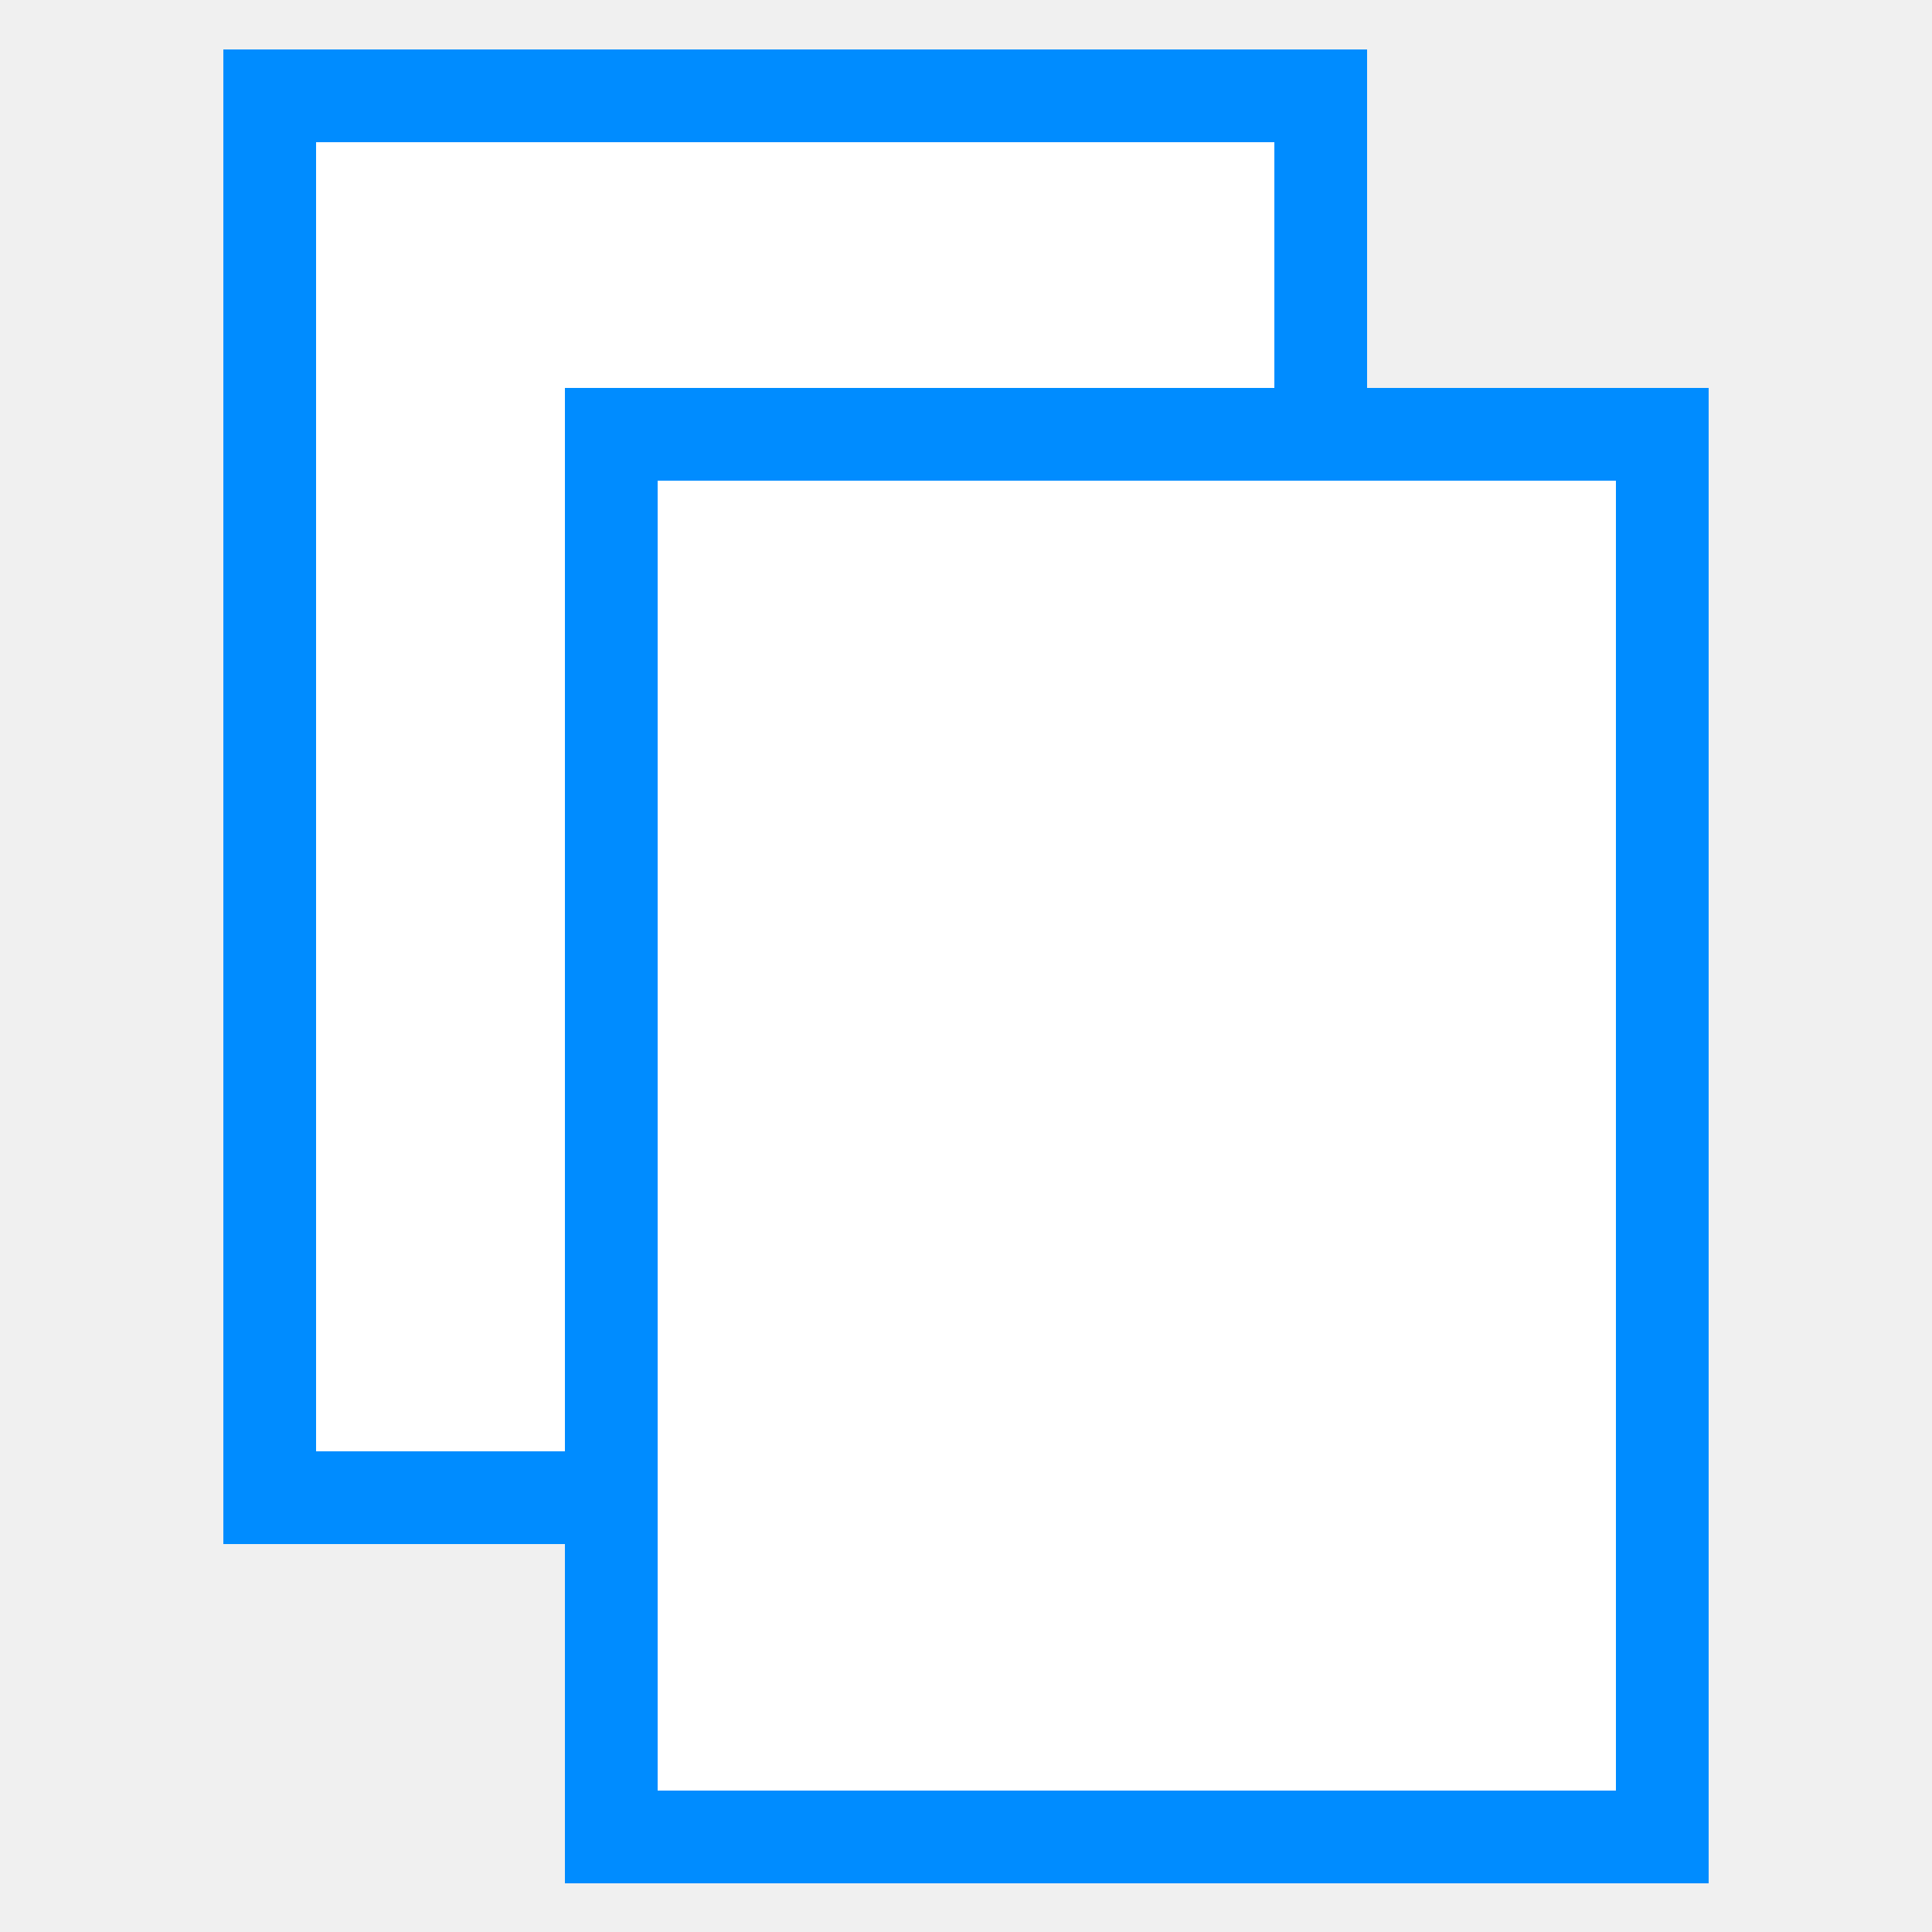
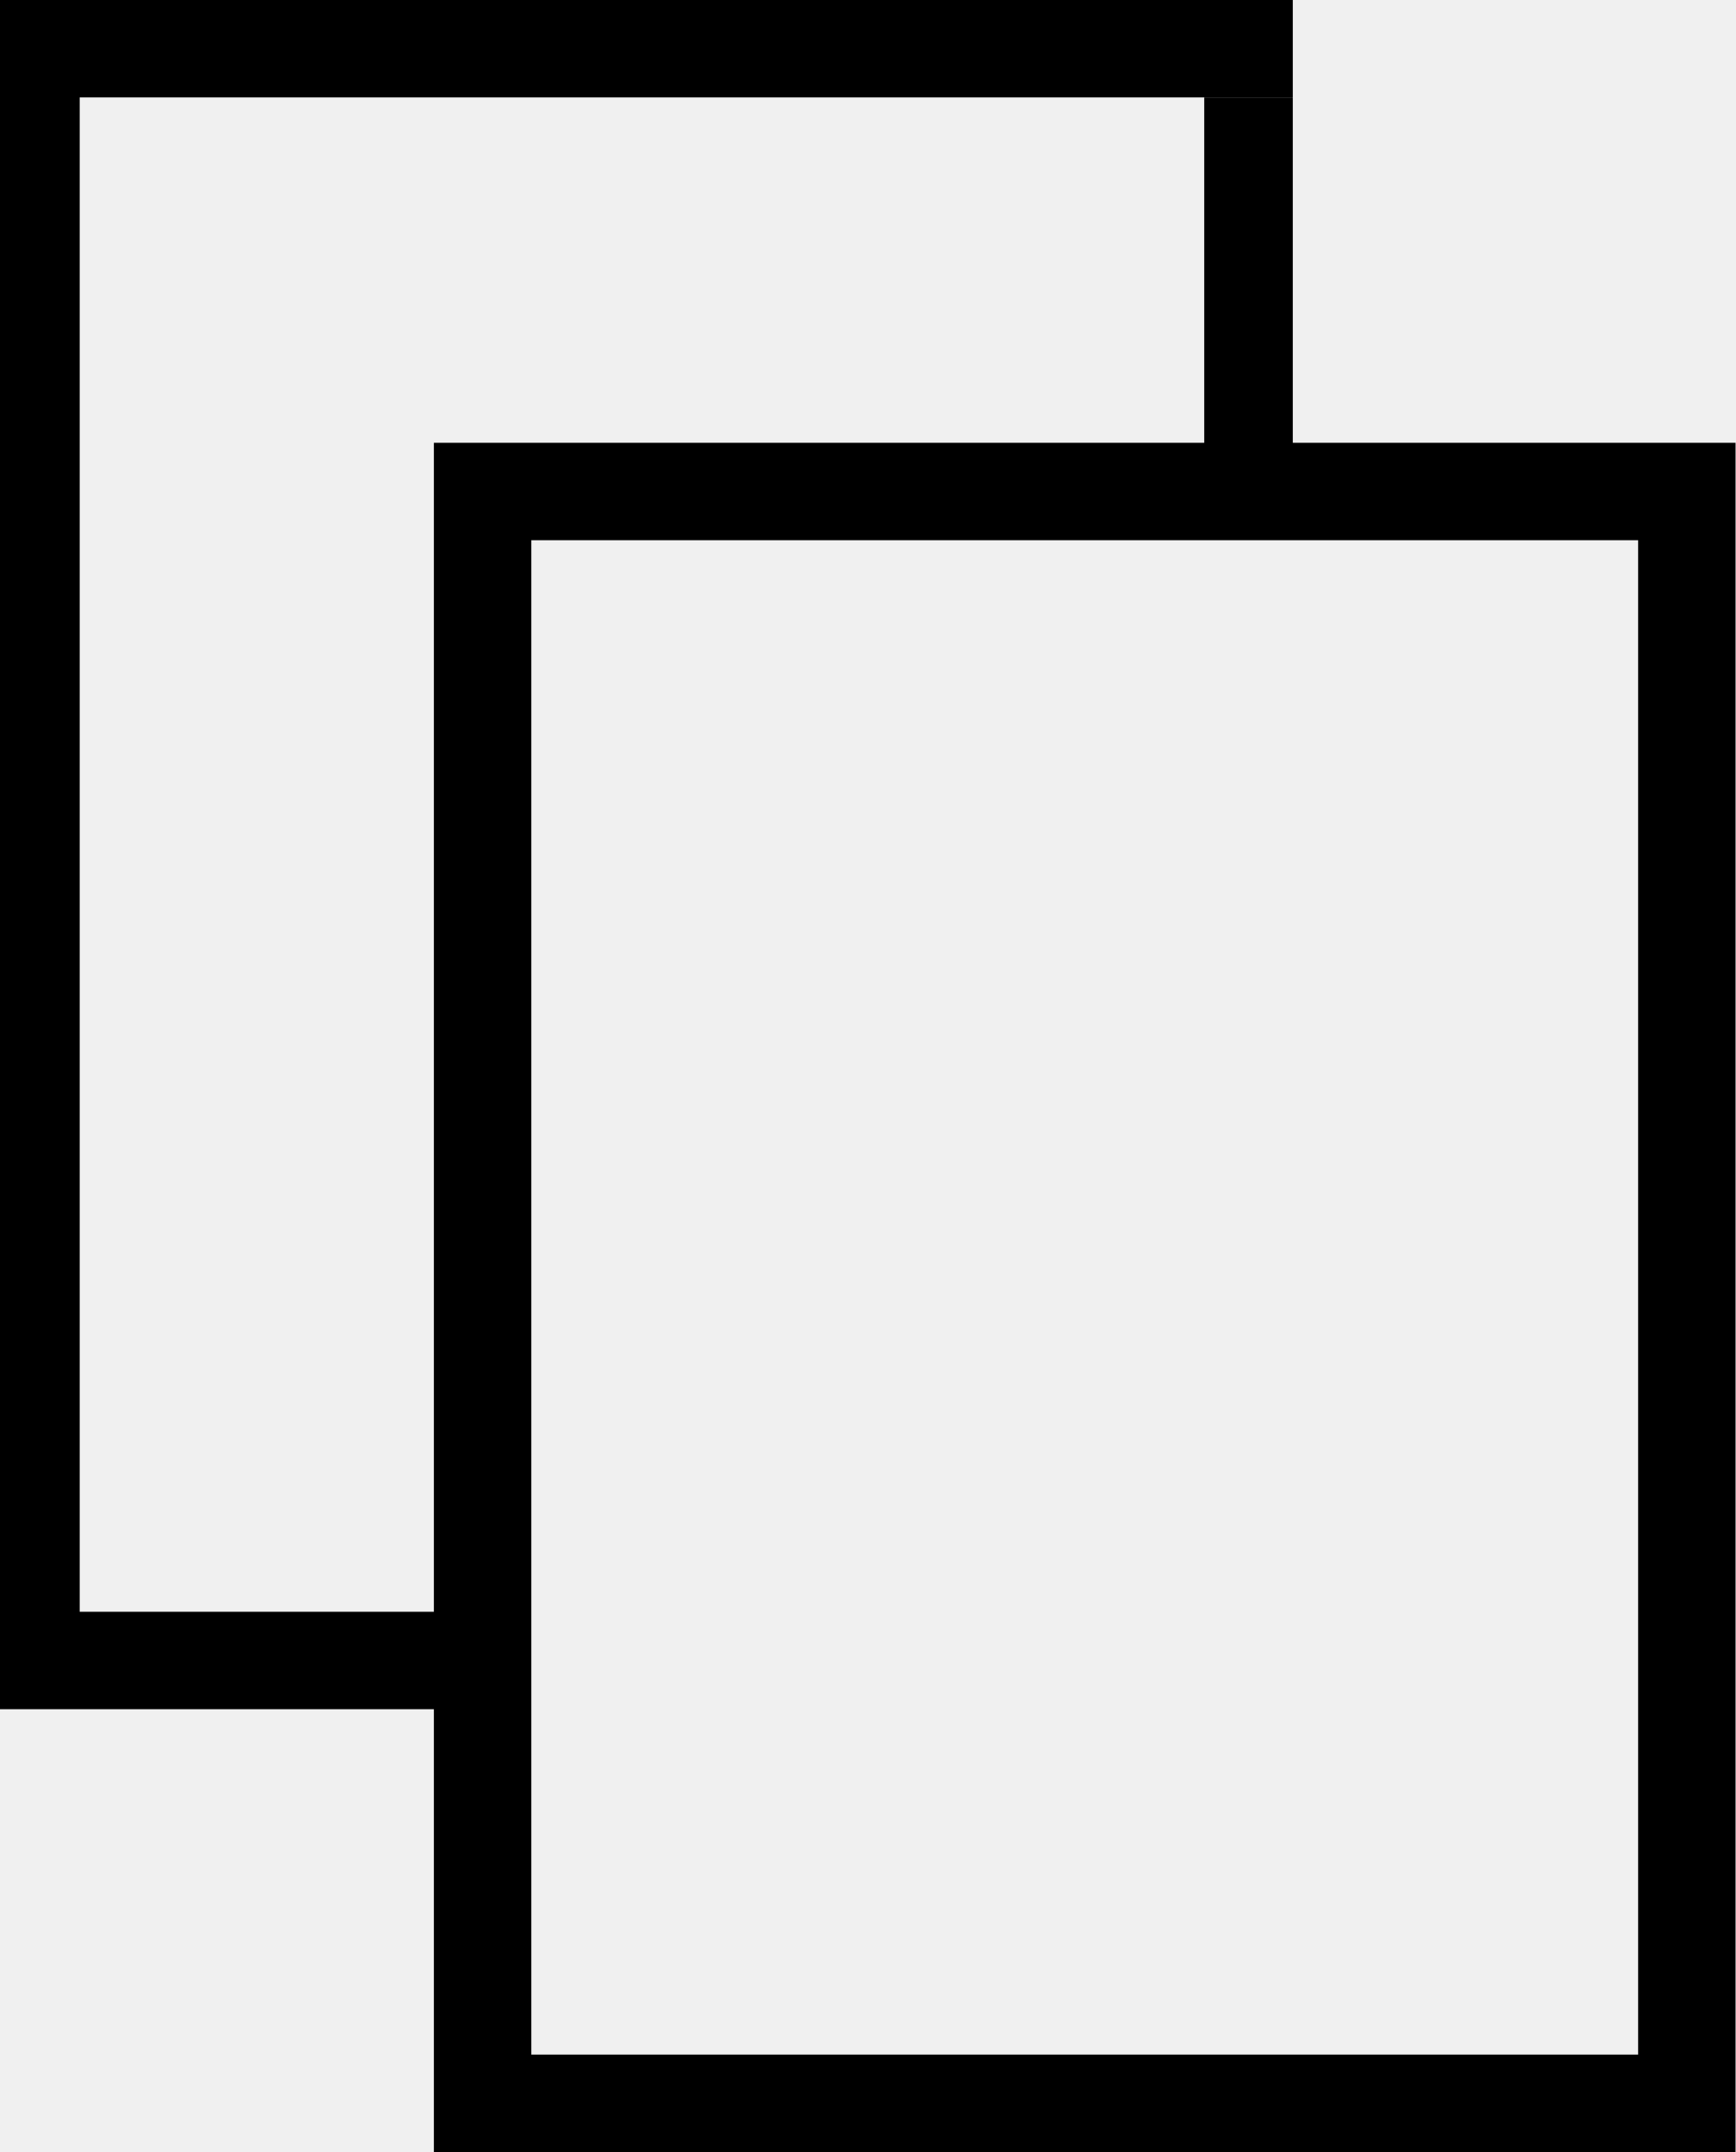
- <svg xmlns="http://www.w3.org/2000/svg" version="1.1" id="Layer_1" x="0px" y="0px" viewBox="0 0 250 250" style="enable-background:new 0 0 250 250;" xml:space="preserve">
-   <style type="text/css">
- 	.st0{fill:#FFFFFF;stroke:#008CFF;stroke-width:12;stroke-miterlimit:10;}
- </style>
-   <g>
-     <rect x="79.1" y="56.2" class="st0" width="136" height="181.5" />
-     <polygon class="st0" points="79.1,56.2 170.9,56.2 170.9,12.4 34.9,12.4 34.9,193.8 79.1,193.8  " />
-   </g>
+ <svg xmlns="http://www.w3.org/2000/svg" width="196" height="243" viewBox="0 0 196 243" fill="none">
+   <rect x="54.5" y="55.5" width="136" height="182" stroke="#000" stroke-width="11" />
+   <line x1="141" y1="52" x2="141" y2="11" stroke="#000" stroke-width="10" />
+   <line x1="-2.32421e-09" y1="5.5" x2="146" y2="5.5" stroke="#000" stroke-width="11" />
+   <line x1="4.5" y1="189" x2="4.5" stroke="#000" stroke-width="9" />
+   <line y1="187.5" x2="54" y2="187.5" stroke="#000" stroke-width="11" />
</svg>
